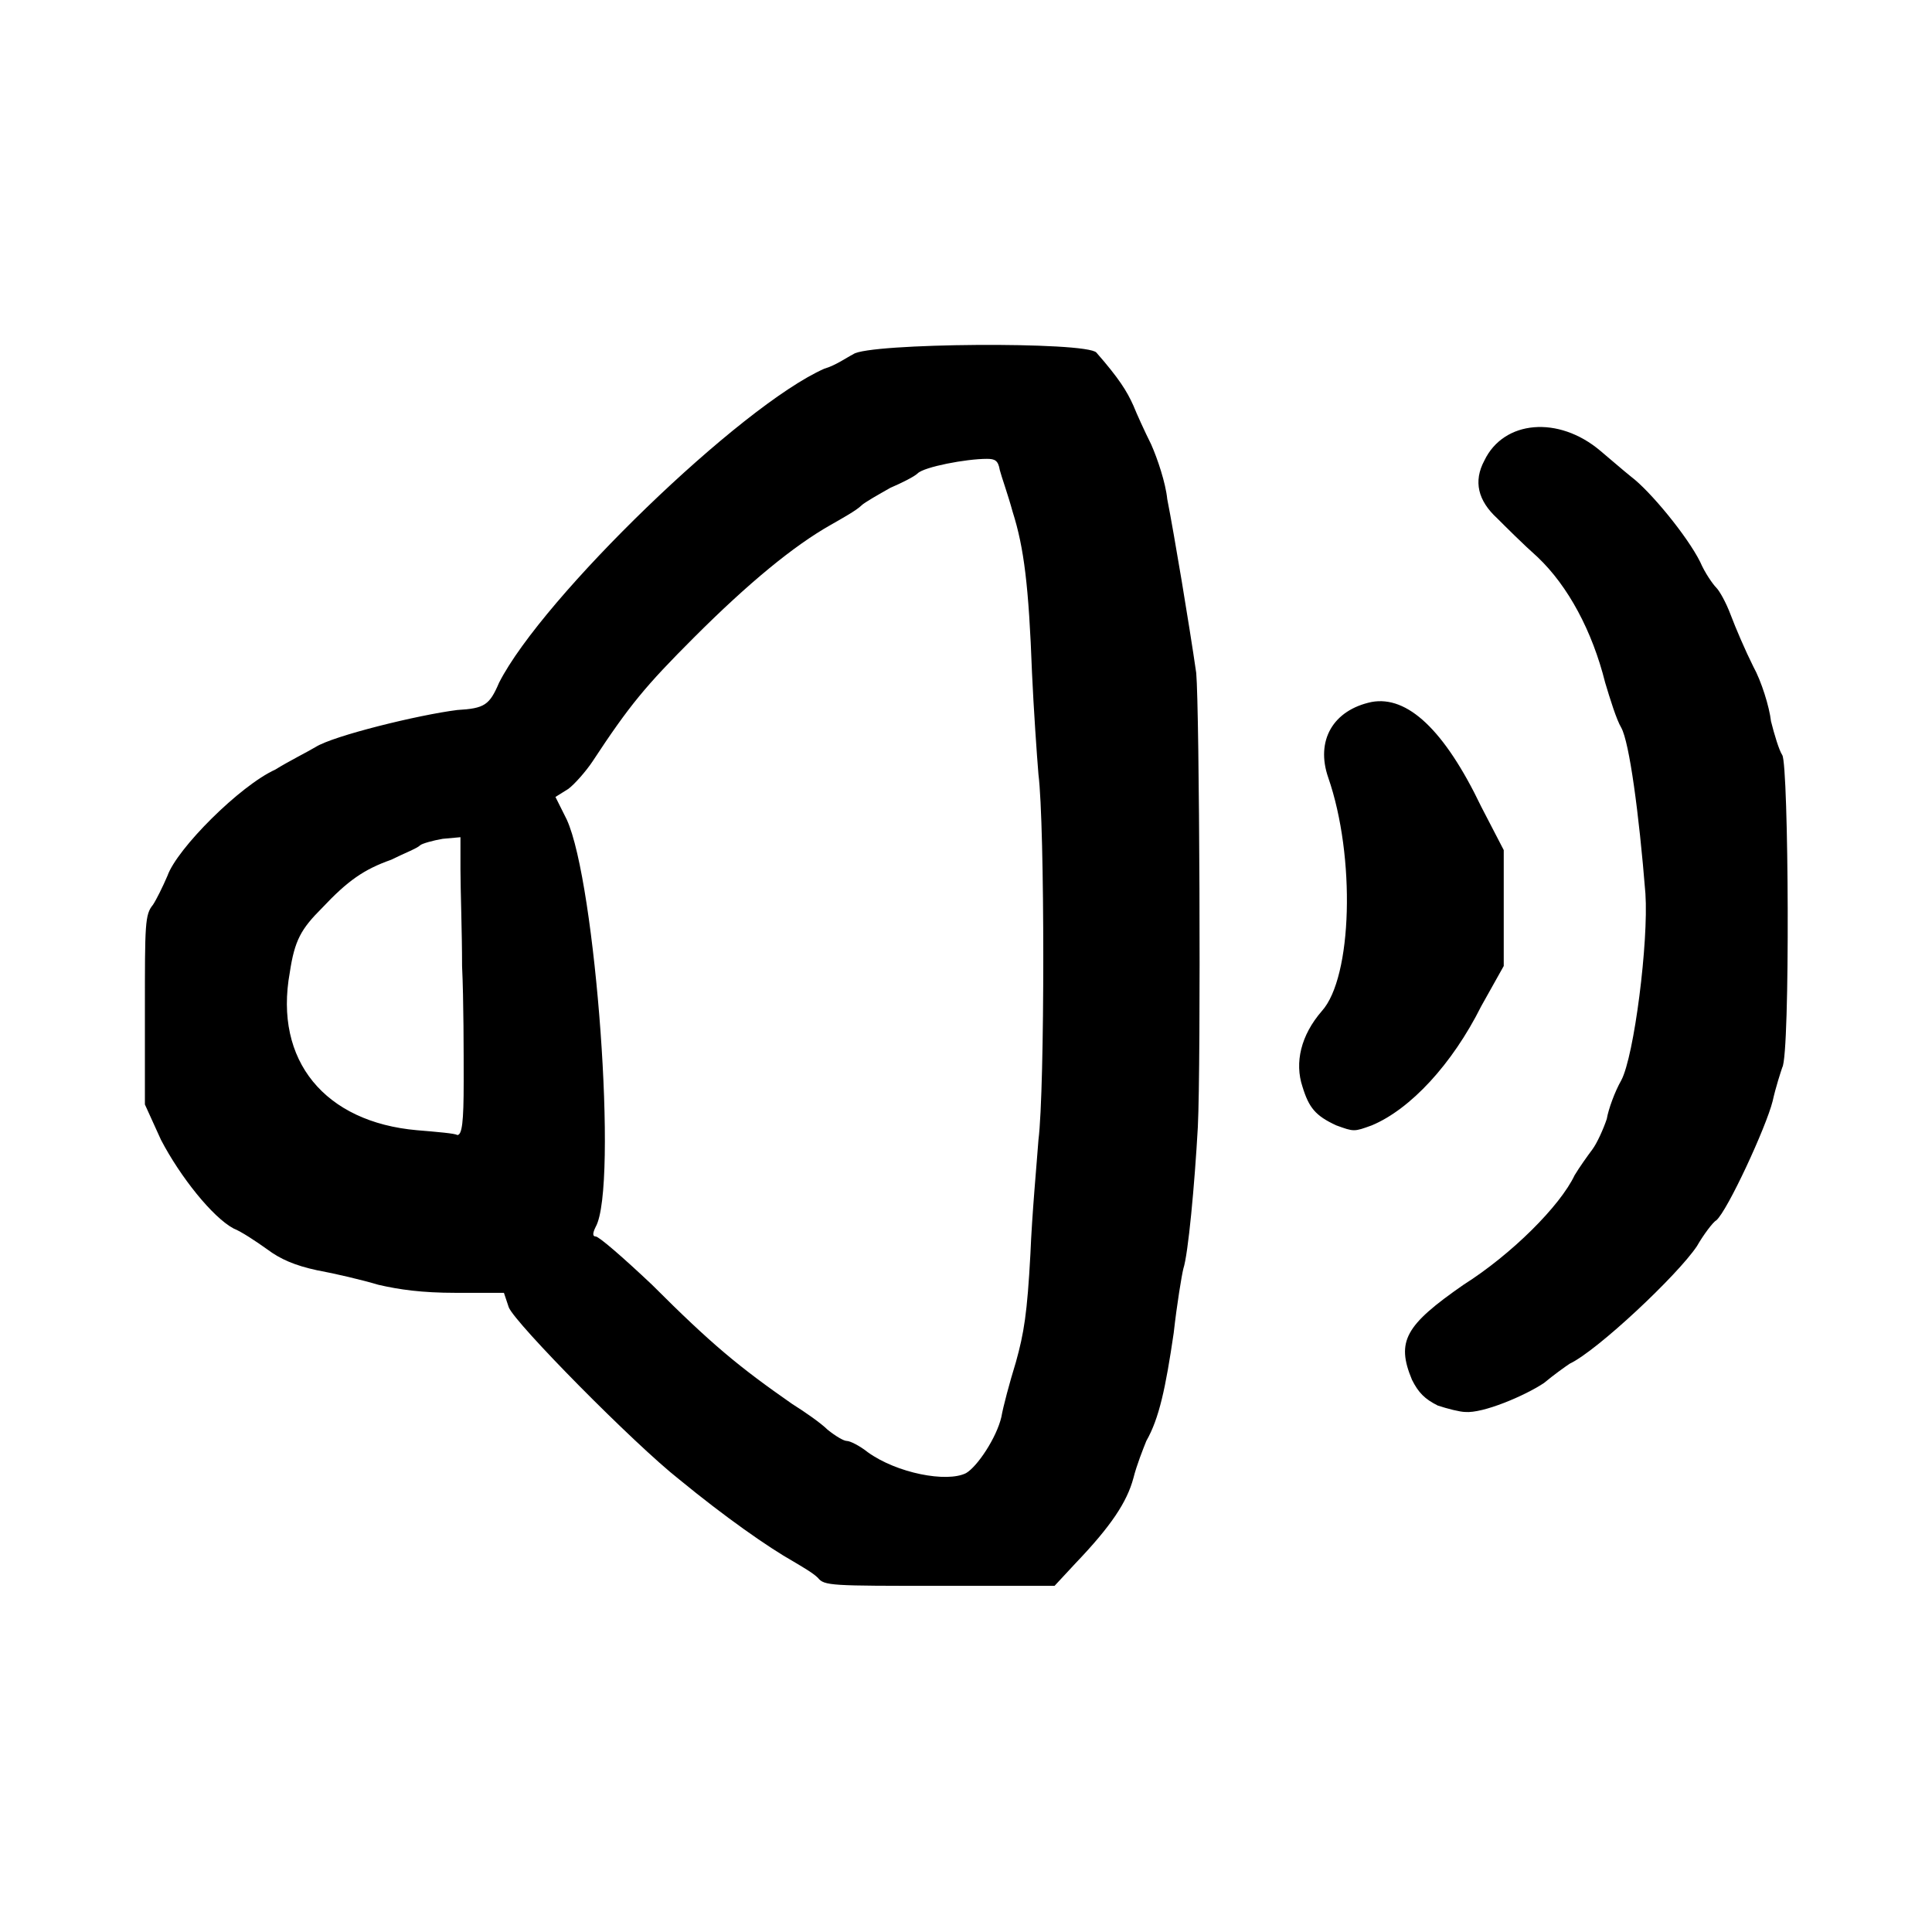
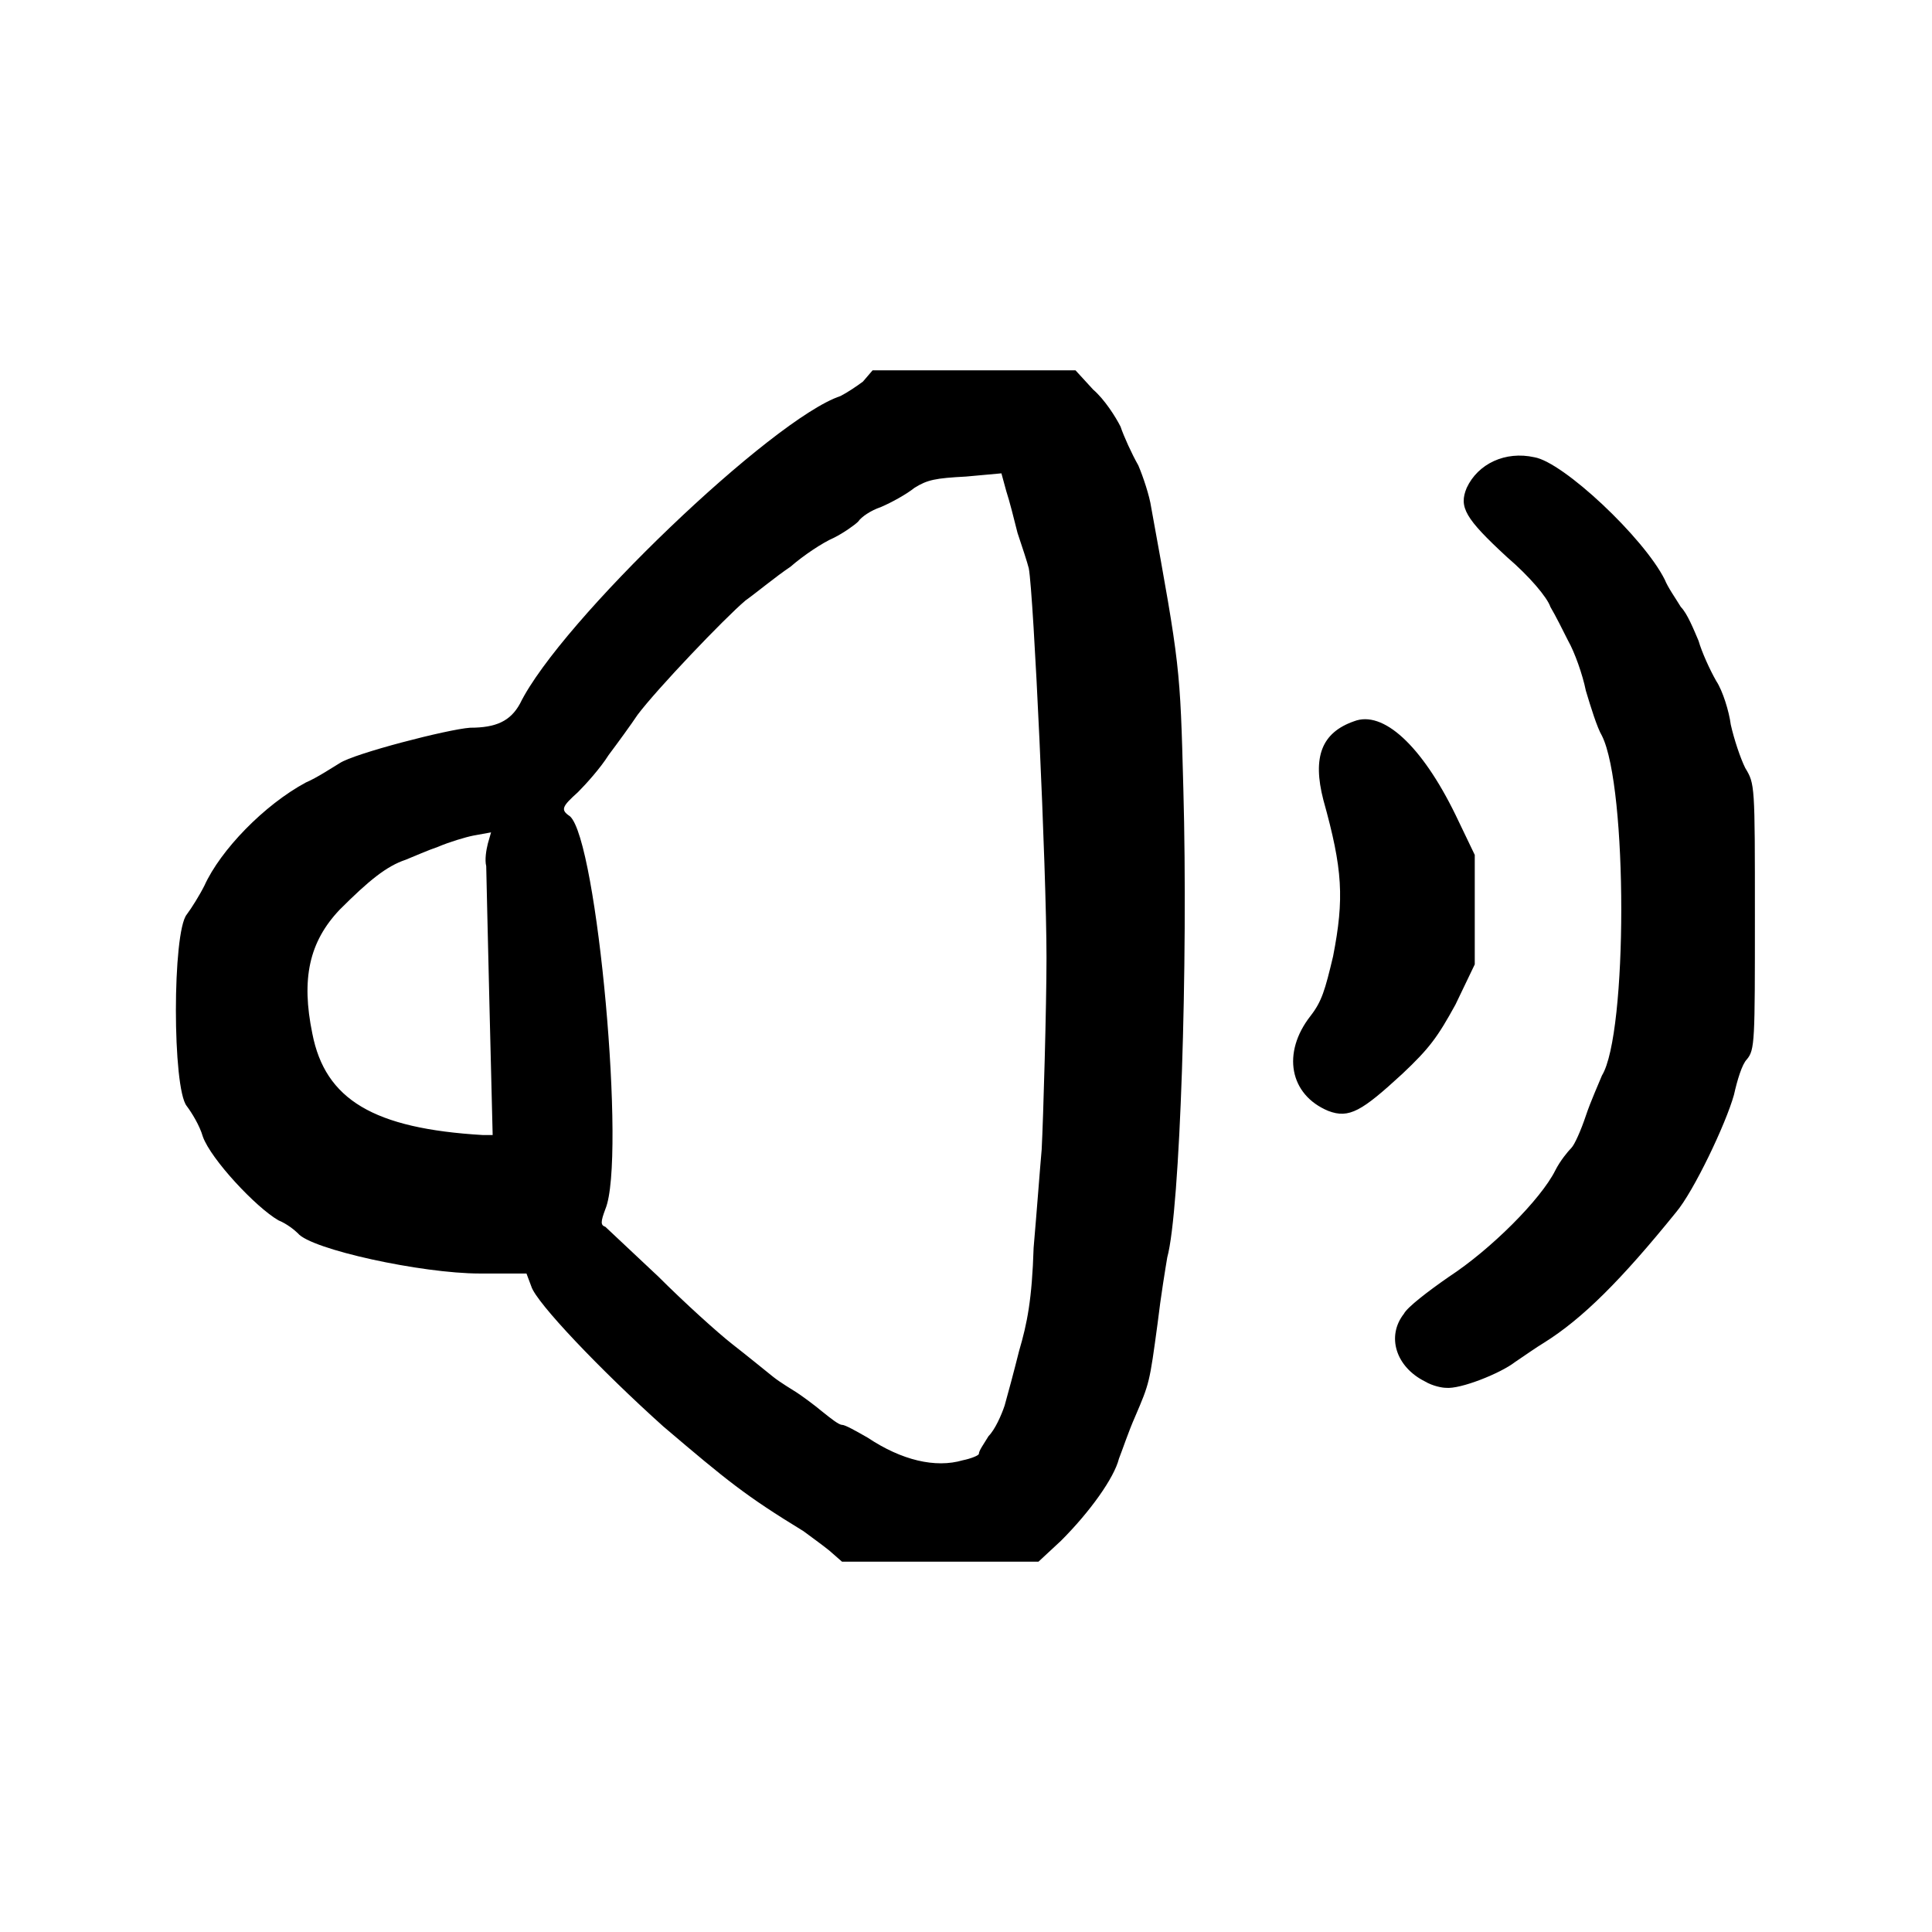
<svg xmlns="http://www.w3.org/2000/svg" viewBox="0 0 120 120" fill="currentColor">
-   <path fill-rule="evenodd" d="M50.8 98.0C50.5 97.7 49.8 97.3 49.3 97.0C47.7 96.1 45.0 94.2 42.2 91.9C39.4 89.7 32.0 82.2 31.6 81.2L31.3 80.3L28.3 80.3C26.2 80.3 24.8 80.1 23.5 79.8C22.5 79.5 20.8 79.1 19.7 78.9C18.3 78.6 17.4 78.2 16.6 77.6C15.9 77.1 15.0 76.5 14.5 76.3C13.2 75.6 11.2 73.1 10.0 70.8L9.0 68.6L9.0 62.7C9.0 57.4 9.0 56.8 9.5 56.2C9.7 55.9 10.1 55.1 10.4 54.4C11.0 52.7 14.9 48.8 17.1 47.8C17.9 47.3 19.1 46.7 19.6 46.4C20.7 45.7 26.0 44.4 28.4 44.1C30.1 44.0 30.4 43.8 31.0 42.4C33.7 37.1 46.0 25.2 51.2 22.9C51.9 22.7 52.6 22.2 53.0 22.0C53.9 21.3 67.5 21.2 68.1 21.9C69.5 23.5 70.0 24.3 70.4 25.2C70.6 25.7 71.1 26.8 71.5 27.6C71.9 28.5 72.4 30.0 72.5 31.0C72.7 32.0 73.1 34.3 73.4 36.1C73.7 37.9 74.1 40.4 74.3 41.8C74.5 44.0 74.6 65.9 74.4 70.0C74.2 73.6 73.8 77.9 73.5 78.8C73.4 79.2 73.1 81.0 72.9 82.8C72.4 86.2 72.0 88.1 71.2 89.5C71.0 90.0 70.6 91.0 70.4 91.8C70.0 93.3 69.0 94.8 66.8 97.1L65.5 98.5L58.4 98.5C51.6 98.5 51.2 98.5 50.8 98.0ZM60.0 91.5C60.7 91.1 61.9 89.3 62.2 88.0C62.3 87.4 62.7 85.9 63.1 84.6C63.6 82.8 63.8 81.6 64.0 77.9C64.1 75.4 64.4 72.2 64.5 70.8C64.9 67.7 64.9 51.2 64.5 48.1C64.4 46.9 64.2 44.0 64.1 41.8C63.9 36.4 63.6 34.0 62.9 31.8C62.6 30.7 62.2 29.6 62.1 29.2C62.0 28.6 61.8 28.5 61.3 28.5C60.0 28.5 57.4 29.0 57.0 29.4C56.8 29.6 56.0 30.0 55.3 30.3C54.6 30.7 53.7 31.2 53.5 31.4C53.2 31.7 52.3 32.2 51.6 32.6C49.3 33.9 46.5 36.2 43.1 39.6C40.1 42.6 39.1 43.8 36.8 47.3C36.4 47.9 35.7 48.7 35.3 49.0L34.5 49.5L35.2 50.9C37.0 54.8 38.4 73.7 37.0 76.2C36.8 76.6 36.8 76.8 37.0 76.8C37.2 76.8 38.7 78.1 40.5 79.8C44.2 83.5 45.9 84.9 49.2 87.2C50.0 87.7 51.0 88.4 51.4 88.8C51.9 89.2 52.4 89.5 52.6 89.5C52.8 89.5 53.4 89.8 53.9 90.2C55.7 91.5 58.8 92.1 60.0 91.5ZM89.3 87.3C88.5 86.9 88.1 86.5 87.7 85.7C86.7 83.3 87.3 82.3 90.9 79.8C93.9 77.9 96.9 74.9 97.8 73.0C98.1 72.5 98.6 71.8 98.9 71.4C99.2 71.0 99.6 70.1 99.8 69.5C99.9 68.9 100.3 67.8 100.7 67.1C101.5 65.6 102.4 58.5 102.2 55.5C101.8 50.5 101.2 46.1 100.7 45.2C100.4 44.7 100.0 43.4 99.7 42.4C98.9 39.2 97.4 36.4 95.5 34.6C94.6 33.8 93.5 32.7 93.0 32.2C91.8 31.1 91.5 29.9 92.2 28.6C93.4 26.1 96.8 25.8 99.4 28.0C100.0 28.5 100.8 29.2 101.3 29.6C102.5 30.5 104.8 33.3 105.6 34.9C105.9 35.6 106.4 36.3 106.6 36.5C106.8 36.7 107.2 37.4 107.5 38.2C107.8 39.0 108.4 40.4 108.9 41.4C109.4 42.3 109.9 43.9 110.0 44.8C110.2 45.6 110.5 46.6 110.7 46.9C111.1 47.5 111.2 65.5 110.7 66.3C110.6 66.6 110.3 67.5 110.1 68.4C109.7 70.0 107.3 75.2 106.6 75.8C106.4 75.9 105.8 76.7 105.4 77.4C104.2 79.2 99.2 83.9 97.5 84.7C97.2 84.9 96.5 85.4 95.9 85.9C94.7 86.7 92.1 87.8 91.0 87.7C90.7 87.7 89.9 87.5 89.3 87.3ZM28.8 67.2C28.8 65.4 28.8 62.1 28.7 60.0C28.7 57.9 28.6 55.2 28.6 54.0L28.6 52.0L27.5 52.1C26.9 52.2 26.2 52.4 26.1 52.5C25.9 52.7 25.1 53.0 24.3 53.4C22.6 54.0 21.6 54.7 20.0 56.4C18.7 57.7 18.3 58.4 18.0 60.4C17.0 65.9 20.2 69.7 25.9 70.2C27.1 70.3 28.3 70.4 28.4 70.5C28.7 70.5 28.8 69.7 28.8 67.2ZM83.0 69.9C81.7 69.3 81.3 68.8 80.9 67.5C80.4 66.0 80.8 64.3 82.1 62.8C84.0 60.7 84.2 53.2 82.5 48.3C81.7 46.0 82.8 44.1 85.2 43.6C87.4 43.2 89.7 45.3 92.0 50.1L93.4 52.8L93.4 56.4L93.4 60.0L92.0 62.5C90.2 66.1 87.6 68.9 85.2 69.9C84.1 70.3 84.1 70.3 83.0 69.9Z" />
+   <path fill-rule="evenodd" d="M51.5 96.3C51.0 95.9 50.3 95.4 49.9 95.1C46.3 92.9 45.2 92.0 41.2 88.6C37.3 85.1 33.3 80.9 33.0 79.9L32.7 79.1L29.8 79.1C26.2 79.1 19.3 77.6 18.5 76.6C18.3 76.4 17.8 76.0 17.3 75.8C15.9 75.0 13.1 72.0 12.6 70.6C12.4 69.9 11.9 69.1 11.6 68.7C10.7 67.6 10.7 57.9 11.6 56.8C11.9 56.4 12.4 55.6 12.7 55.0C13.7 52.8 16.4 50.0 19.0 48.6C19.7 48.3 20.6 47.7 21.1 47.4C22.0 46.8 27.8 45.3 29.2 45.2C30.8 45.2 31.7 44.8 32.3 43.7C34.8 38.6 48.0 26.0 52.2 24.6C52.6 24.4 53.2 24.0 53.6 23.7L54.2 23.0L60.5 23.0L66.8 23.0L67.9 24.2C68.6 24.8 69.3 25.9 69.6 26.5C69.8 27.1 70.3 28.2 70.7 28.9C71.0 29.6 71.4 30.8 71.5 31.5C73.3 41.4 73.3 41.4 73.5 49.0C73.8 59.8 73.3 75.2 72.5 78.1C72.4 78.7 72.1 80.5 71.9 82.2C71.4 85.9 71.4 85.9 70.5 88.0C70.1 88.9 69.7 90.1 69.5 90.6C69.2 91.8 67.7 93.9 65.9 95.7L64.5 97.0L58.4 97.0L52.3 97.0L51.5 96.3ZM59.8 90.7C60.3 90.6 60.8 90.4 60.8 90.3C60.8 90.1 61.1 89.7 61.4 89.2C61.8 88.8 62.2 87.9 62.4 87.3C62.6 86.6 63.0 85.1 63.3 83.9C63.8 82.2 64.1 80.7 64.2 77.5C64.4 75.2 64.6 72.5 64.7 71.4C64.8 69.5 65.0 62.5 65.0 59.5C65.0 54.0 64.2 36.9 63.9 35.3C63.8 34.9 63.5 34.0 63.2 33.1C63.0 32.3 62.7 31.1 62.5 30.5L62.2 29.4L60.0 29.6C58.1 29.7 57.6 29.8 56.8 30.3C56.3 30.7 55.4 31.2 54.7 31.5C54.1 31.7 53.5 32.1 53.3 32.4C53.1 32.6 52.4 33.1 51.8 33.4C51.1 33.7 49.9 34.5 49.1 35.2C48.2 35.8 47.0 36.8 46.3 37.3C45.0 38.4 40.8 42.8 39.6 44.4C39.2 45.0 38.4 46.1 37.8 46.9C37.3 47.7 36.4 48.7 35.9 49.2C34.9 50.1 34.8 50.3 35.4 50.7C37.1 52.2 38.9 72.0 37.6 75.1C37.3 75.9 37.3 76.1 37.6 76.2C37.7 76.3 39.2 77.7 40.9 79.3C42.5 80.9 44.6 82.8 45.5 83.5C46.4 84.2 47.5 85.1 48.0 85.5C48.5 85.9 49.2 86.3 49.5 86.5C49.8 86.7 50.5 87.2 51.1 87.7C51.6 88.1 52.1 88.5 52.3 88.5C52.5 88.5 53.2 88.9 53.9 89.3C56.0 90.7 58.1 91.2 59.8 90.7ZM88.5 85.8C86.7 84.9 86.1 83.0 87.2 81.6C87.4 81.2 88.7 80.2 90.0 79.3C92.6 77.6 95.7 74.5 96.6 72.7C96.9 72.1 97.4 71.5 97.6 71.3C97.8 71.1 98.2 70.2 98.5 69.3C98.8 68.4 99.3 67.3 99.5 66.8C101.1 64.2 101.1 48.9 99.5 45.7C99.2 45.2 98.8 43.9 98.5 42.9C98.3 41.9 97.8 40.5 97.4 39.8C97.1 39.2 96.6 38.2 96.3 37.7C96.1 37.1 95.0 35.8 93.6 34.6C91.0 32.2 90.6 31.5 91.1 30.3C91.8 28.8 93.5 28.0 95.3 28.4C97.1 28.7 102.1 33.4 103.4 36.0C103.6 36.5 104.1 37.2 104.4 37.7C104.8 38.1 105.2 39.1 105.5 39.8C105.7 40.5 106.2 41.6 106.6 42.3C107.0 42.9 107.4 44.2 107.5 45.0C107.7 45.9 108.1 47.1 108.4 47.7C109.0 48.7 109.0 48.7 109.0 56.9C109.0 64.7 109.0 65.2 108.5 65.8C108.2 66.1 107.9 67.1 107.7 68.0C107.2 69.8 105.2 74.0 104.1 75.3C100.7 79.5 98.3 81.9 95.9 83.4C95.4 83.7 94.7 84.2 94.1 84.6C93.2 85.3 90.7 86.3 89.8 86.2C89.6 86.2 89.0 86.1 88.5 85.8ZM30.4 62.4C30.3 58.0 30.2 54.1 30.2 53.8C30.1 53.4 30.2 52.8 30.3 52.4L30.5 51.7L29.4 51.9C28.9 52.0 27.9 52.3 27.2 52.6C26.6 52.8 25.7 53.2 25.2 53.4C24.0 53.8 22.9 54.7 21.1 56.5C19.2 58.5 18.7 60.8 19.4 64.2C20.2 68.3 23.2 70.1 30.0 70.5L30.6 70.5L30.4 62.4ZM82.5 69.0C80.1 68.0 79.6 65.4 81.4 63.1C82.1 62.2 82.3 61.5 82.8 59.4C83.5 55.8 83.4 54.0 82.2 49.7C81.5 47.0 82.1 45.5 84.1 44.8C85.9 44.1 88.3 46.3 90.4 50.6L91.6 53.1L91.6 56.5L91.6 59.9L90.4 62.4C89.3 64.4 88.8 65.1 87.1 66.7C84.6 69.0 83.8 69.5 82.5 69.0Z" />
</svg>
